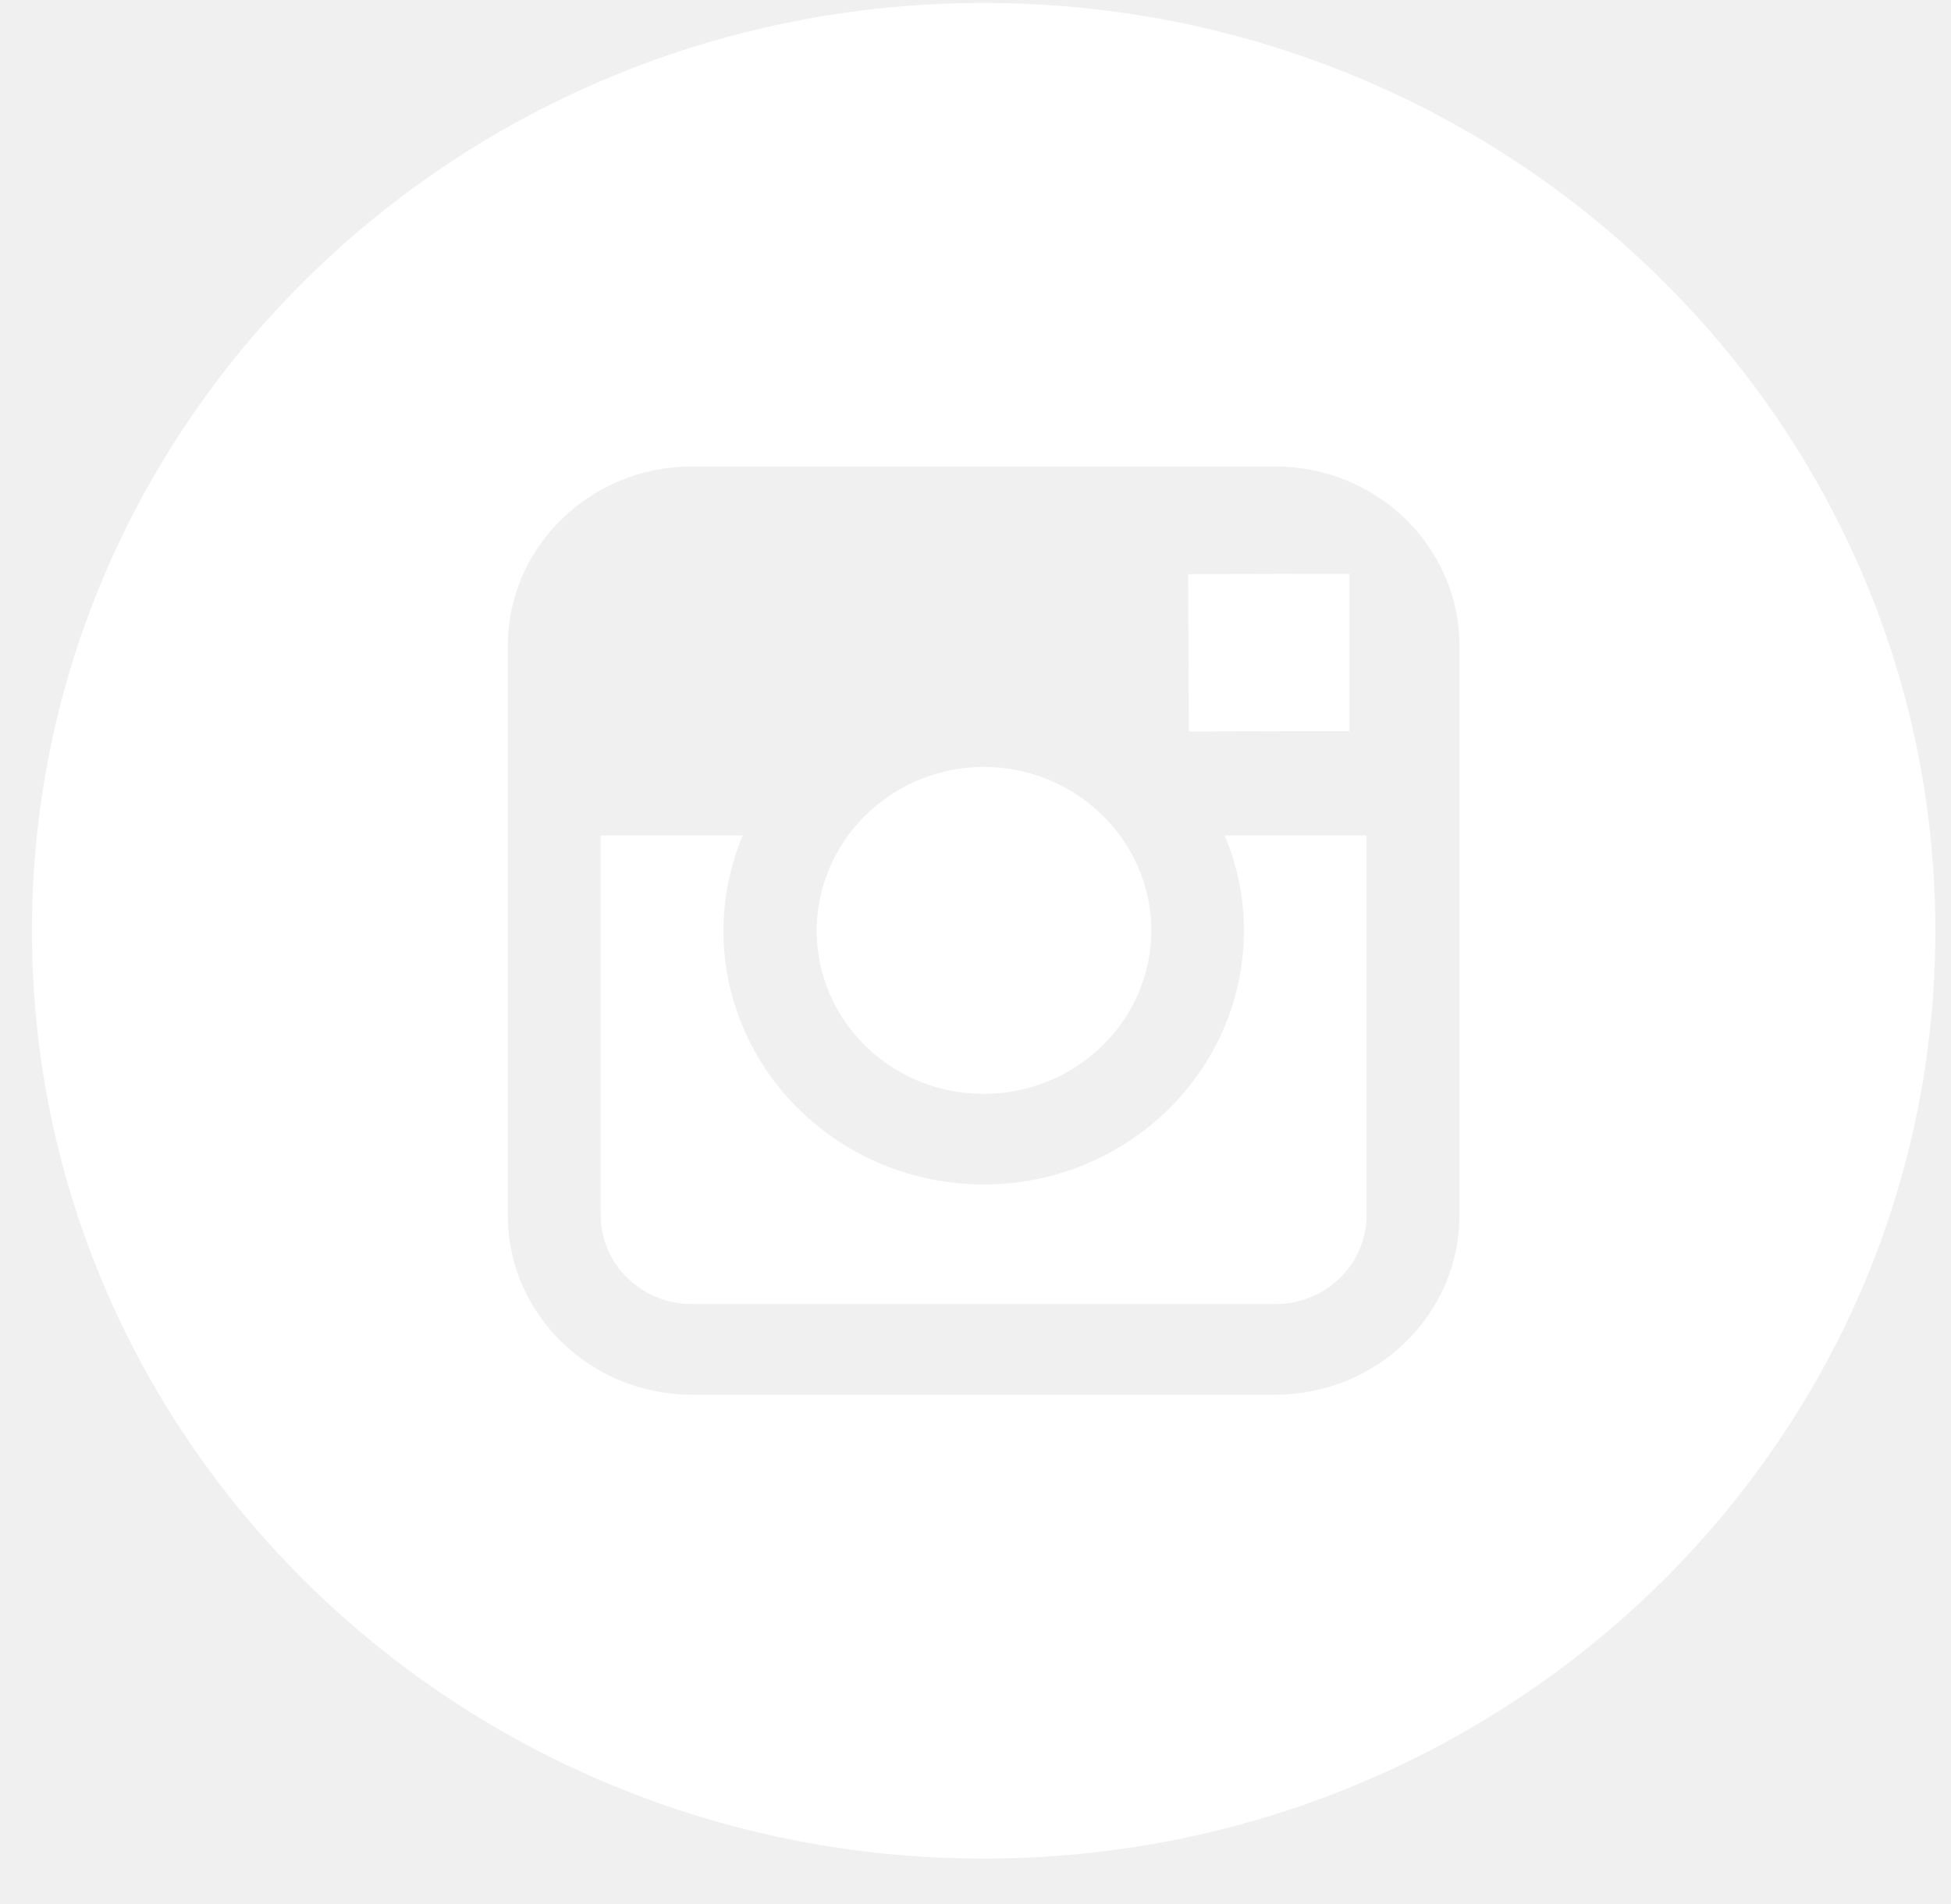
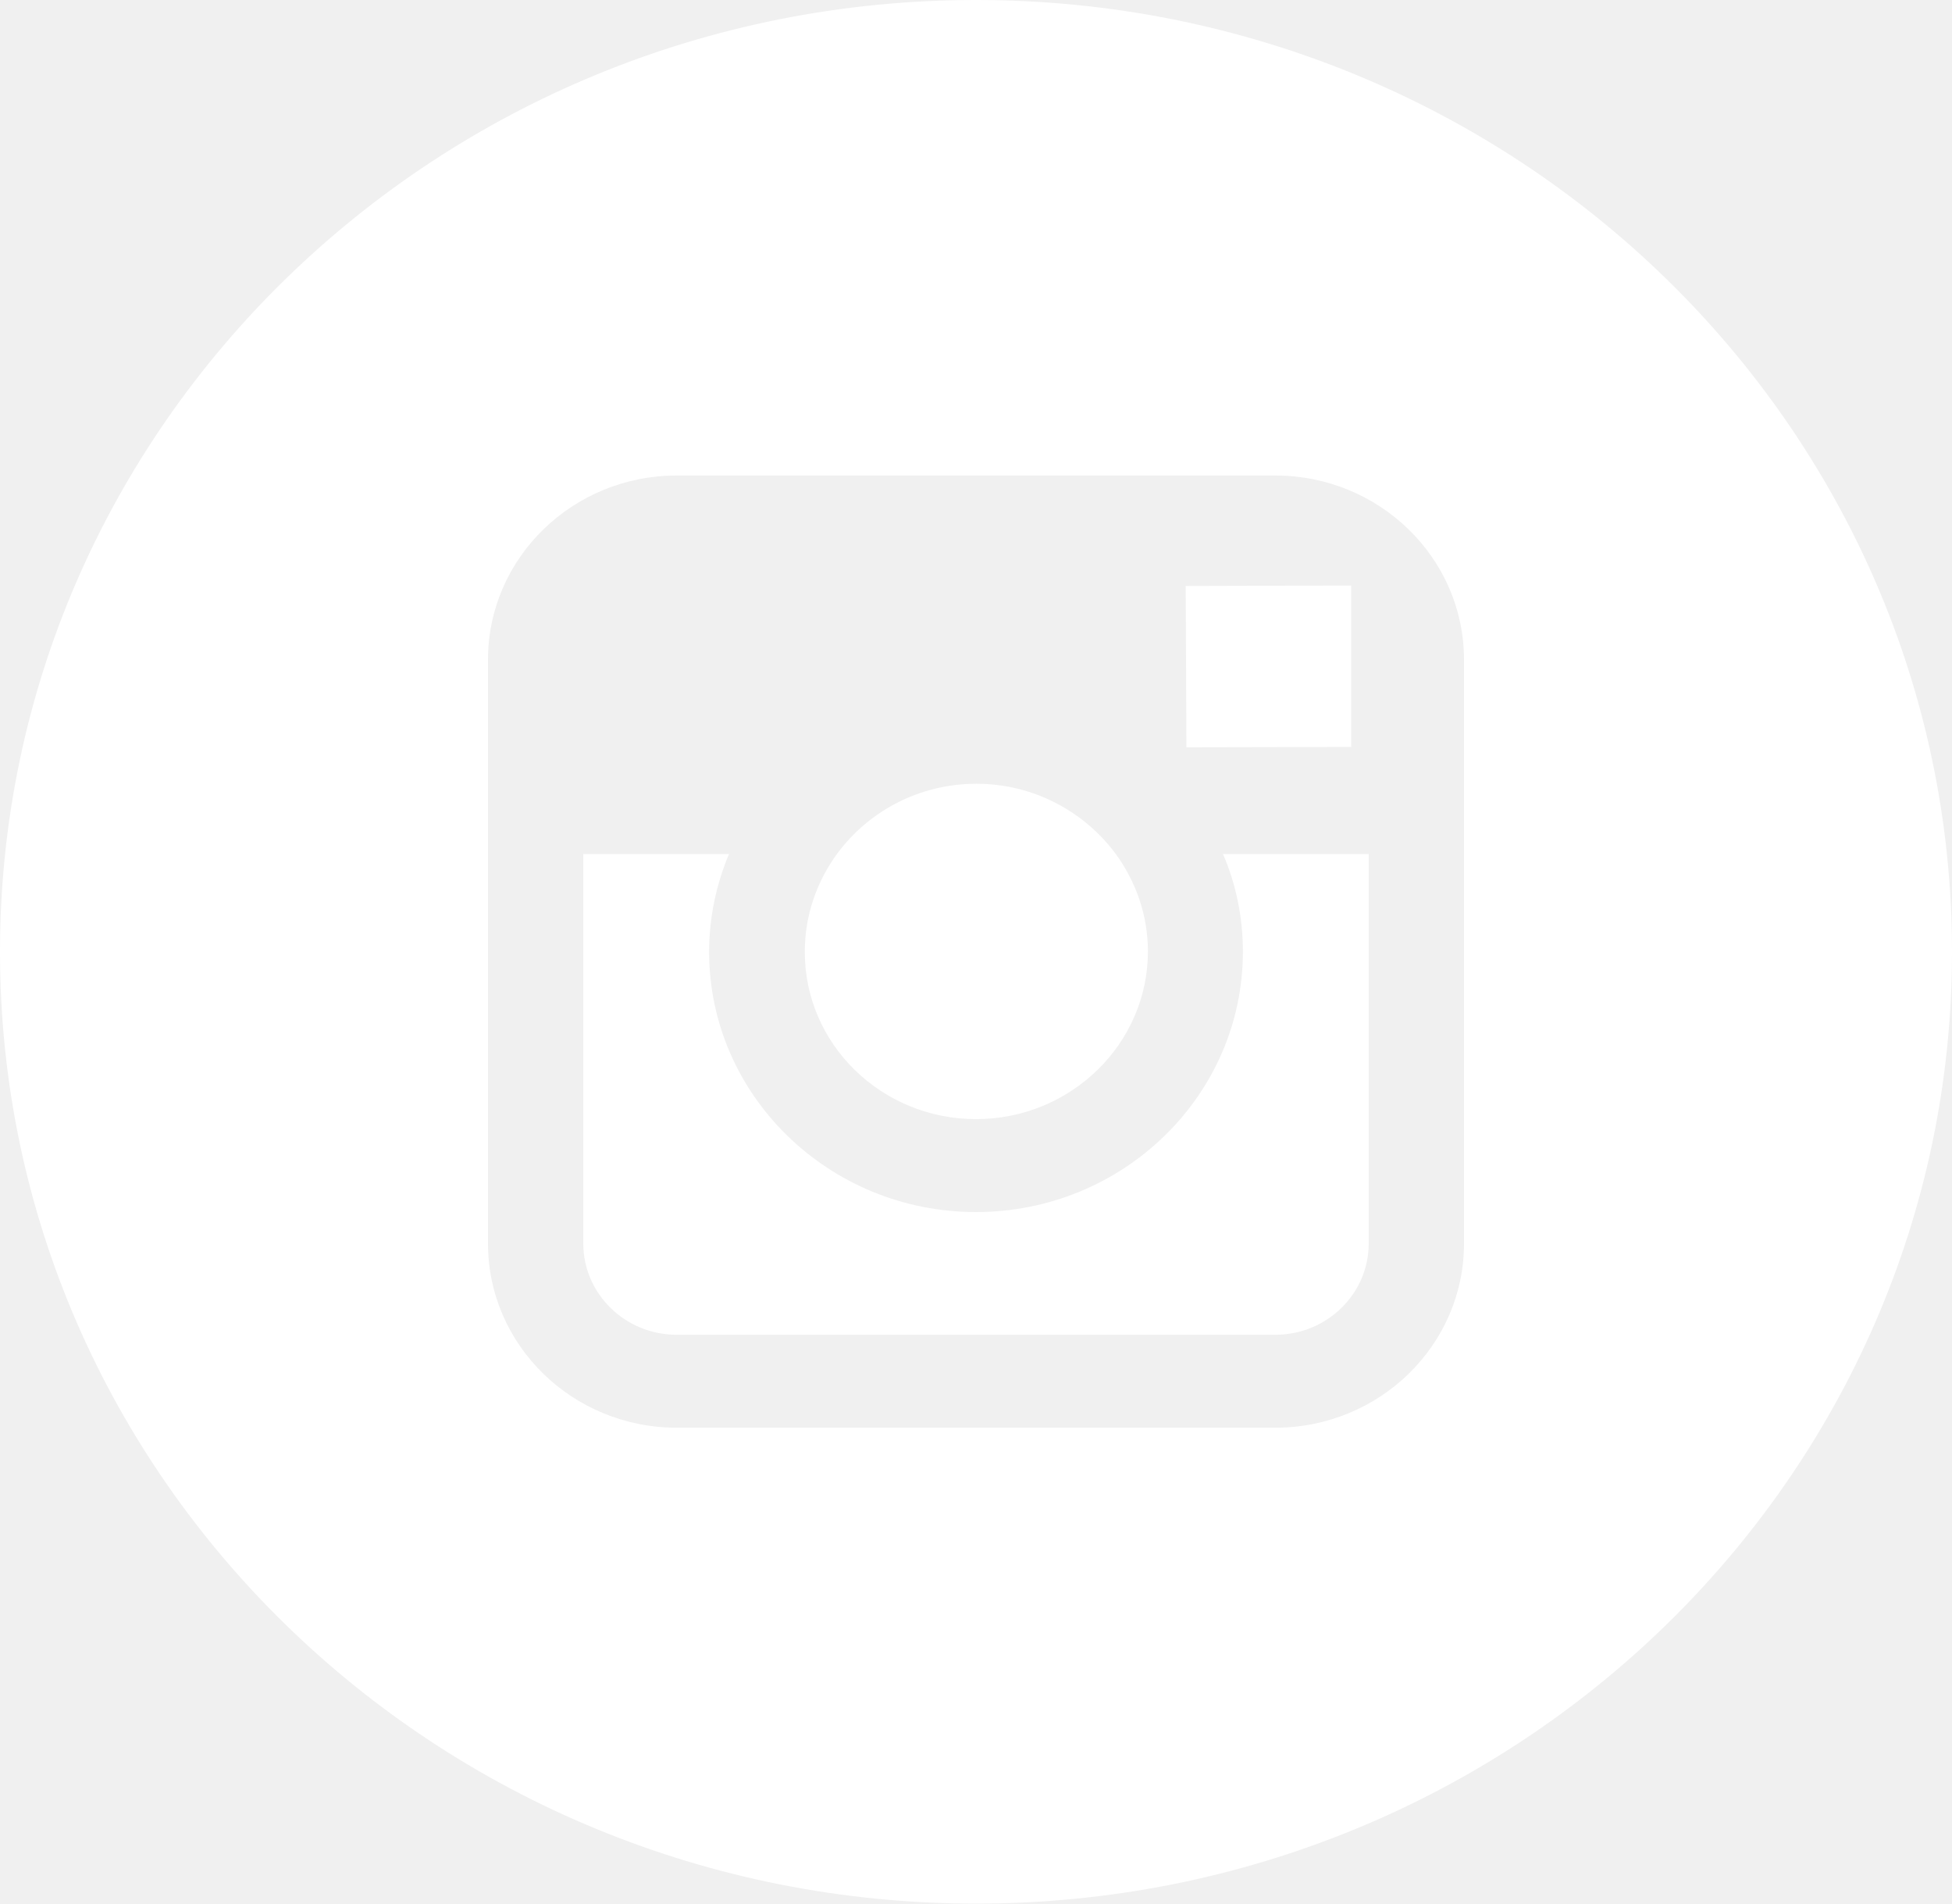
- <svg xmlns="http://www.w3.org/2000/svg" width="41" height="40" viewBox="0 0 41 40" fill="none">
-   <g clip-path="url(#clip0_4_604)">
-     <path d="M20.671 22.99C22.609 22.99 24.195 21.451 24.195 19.555C24.195 18.808 23.945 18.115 23.531 17.551C22.89 16.69 21.851 16.119 20.679 16.119C19.507 16.119 18.468 16.683 17.828 17.551C17.414 18.115 17.164 18.808 17.164 19.555C17.156 21.451 18.734 22.99 20.671 22.99Z" fill="white" />
-     <path d="M28.359 15.365V12.486V12.059H27.921L24.968 12.067L24.984 15.373L28.359 15.365Z" fill="white" />
-     <path d="M26.14 19.562C26.14 22.502 23.687 24.894 20.671 24.894C17.656 24.894 15.203 22.502 15.203 19.562C15.203 18.854 15.351 18.176 15.609 17.559H12.624V25.541C12.624 26.57 13.484 27.408 14.539 27.408H26.804C27.859 27.408 28.718 26.57 28.718 25.541V17.559H25.734C26 18.176 26.14 18.854 26.14 19.562Z" fill="white" />
-     <path d="M20.671 0.062C9.625 0.062 0.671 8.791 0.671 19.562C0.671 30.333 9.625 39.062 20.671 39.062C31.718 39.062 40.671 30.333 40.671 19.562C40.671 8.791 31.718 0.062 20.671 0.062ZM30.671 17.559V25.541C30.671 27.621 28.937 29.312 26.804 29.312H14.539C12.406 29.312 10.671 27.621 10.671 25.541V17.559V13.575C10.671 11.495 12.406 9.804 14.539 9.804H26.804C28.937 9.804 30.671 11.495 30.671 13.575V17.559Z" fill="white" />
+ <svg xmlns="http://www.w3.org/2000/svg" width="40" height="39" viewBox="0 0 40 39" fill="none">
+   <g clip-path="url(#clip0_31_99)">
+     <path d="M20 22.928C21.938 22.928 23.523 21.389 23.523 19.492C23.523 18.746 23.273 18.053 22.859 17.489C22.219 16.628 21.18 16.057 20.008 16.057C18.836 16.057 17.797 16.621 17.156 17.489C16.742 18.053 16.492 18.746 16.492 19.492C16.484 21.389 18.062 22.928 20 22.928Z" fill="white" />
+     <path d="M27.688 15.303V12.424V11.997H27.25L24.297 12.005L24.312 15.31L27.688 15.303Z" fill="white" />
+     <path d="M25.469 19.5C25.469 22.44 23.016 24.832 20 24.832C16.984 24.832 14.531 22.44 14.531 19.5C14.531 18.791 14.68 18.114 14.938 17.497H11.953V25.479C11.953 26.508 12.812 27.346 13.867 27.346H26.133C27.188 27.346 28.047 26.508 28.047 25.479V17.497H25.062C25.328 18.114 25.469 18.791 25.469 19.5Z" fill="white" />
+     <path d="M20 0C8.953 0 0 8.729 0 19.5C0 30.271 8.953 39 20 39C31.047 39 40 30.271 40 19.5C40 8.729 31.047 0 20 0ZM30 17.497V25.48C30 27.559 28.266 29.25 26.133 29.25H13.867C11.734 29.25 10 27.559 10 25.48V17.497V13.513C10 11.433 11.734 9.742 13.867 9.742H26.133C28.266 9.742 30 11.433 30 13.513V17.497Z" fill="white" />
  </g>
  <defs>
-     <clipPath id="clip0_4_604">
-       <rect width="40" height="39" fill="white" transform="translate(0.671387 0.0620117)" />
+     <clipPath id="clip0_31_99">
+       <rect width="40" height="39" fill="white" />
    </clipPath>
  </defs>
</svg>
